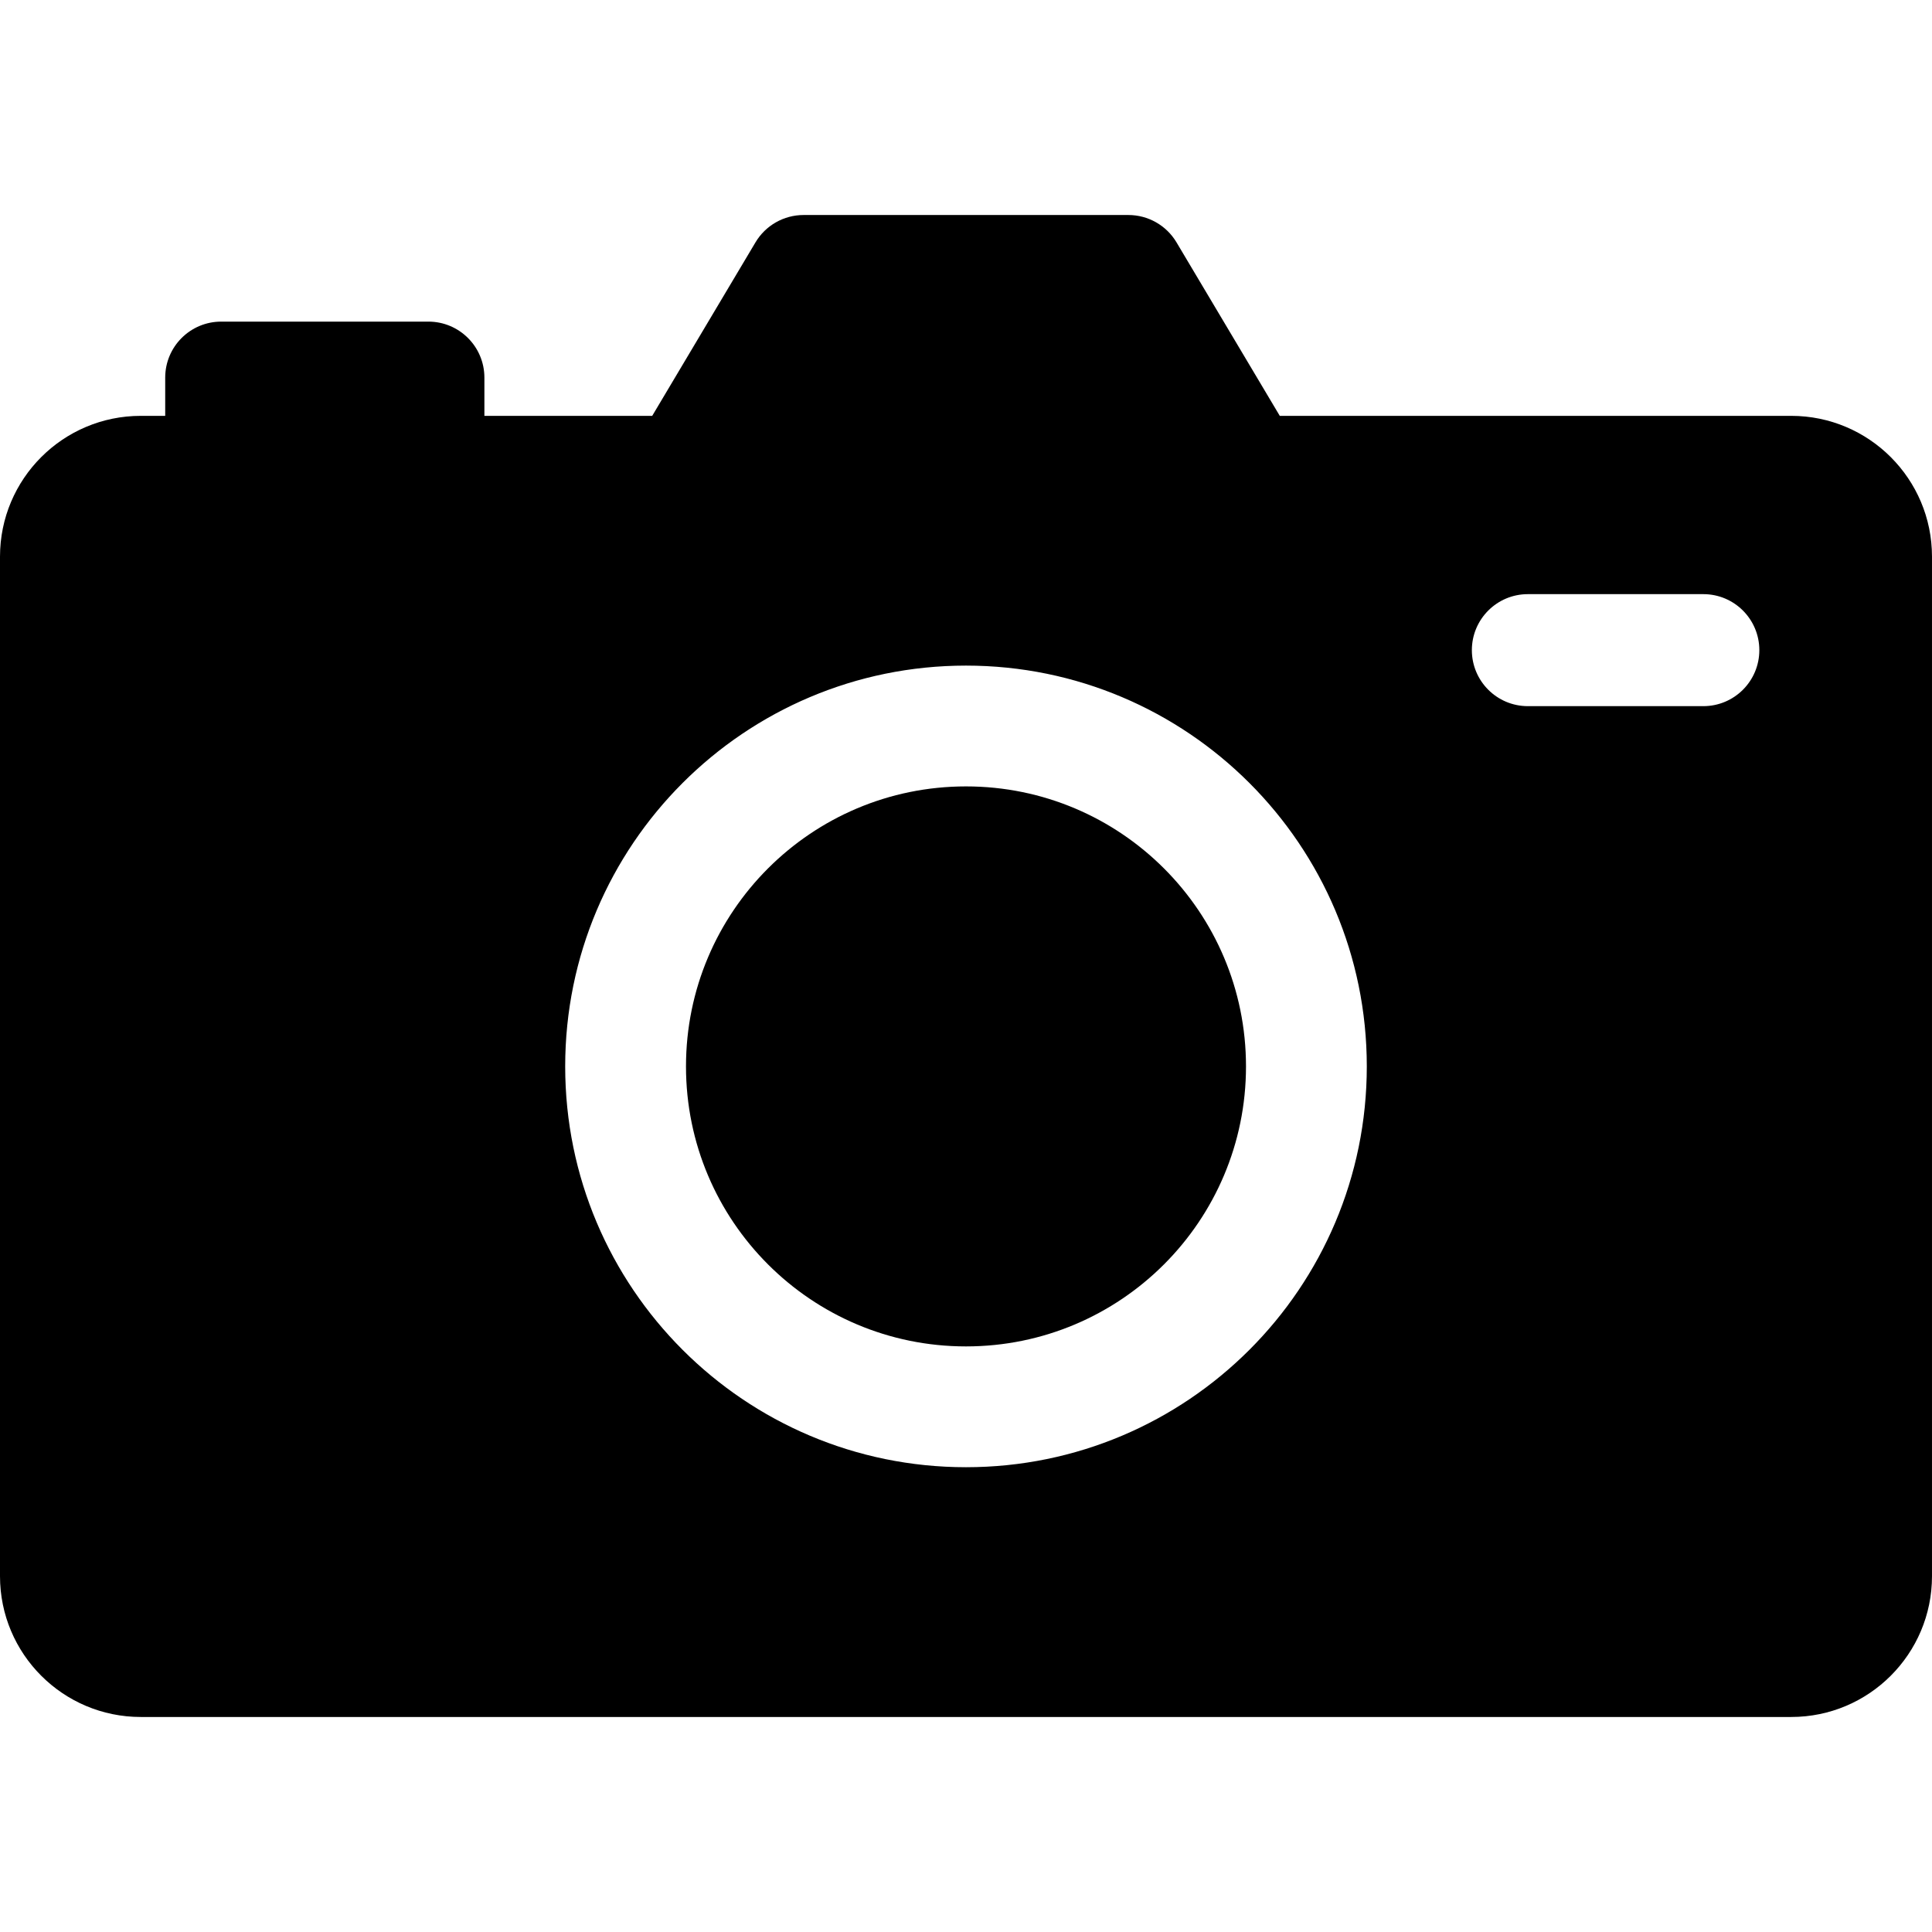
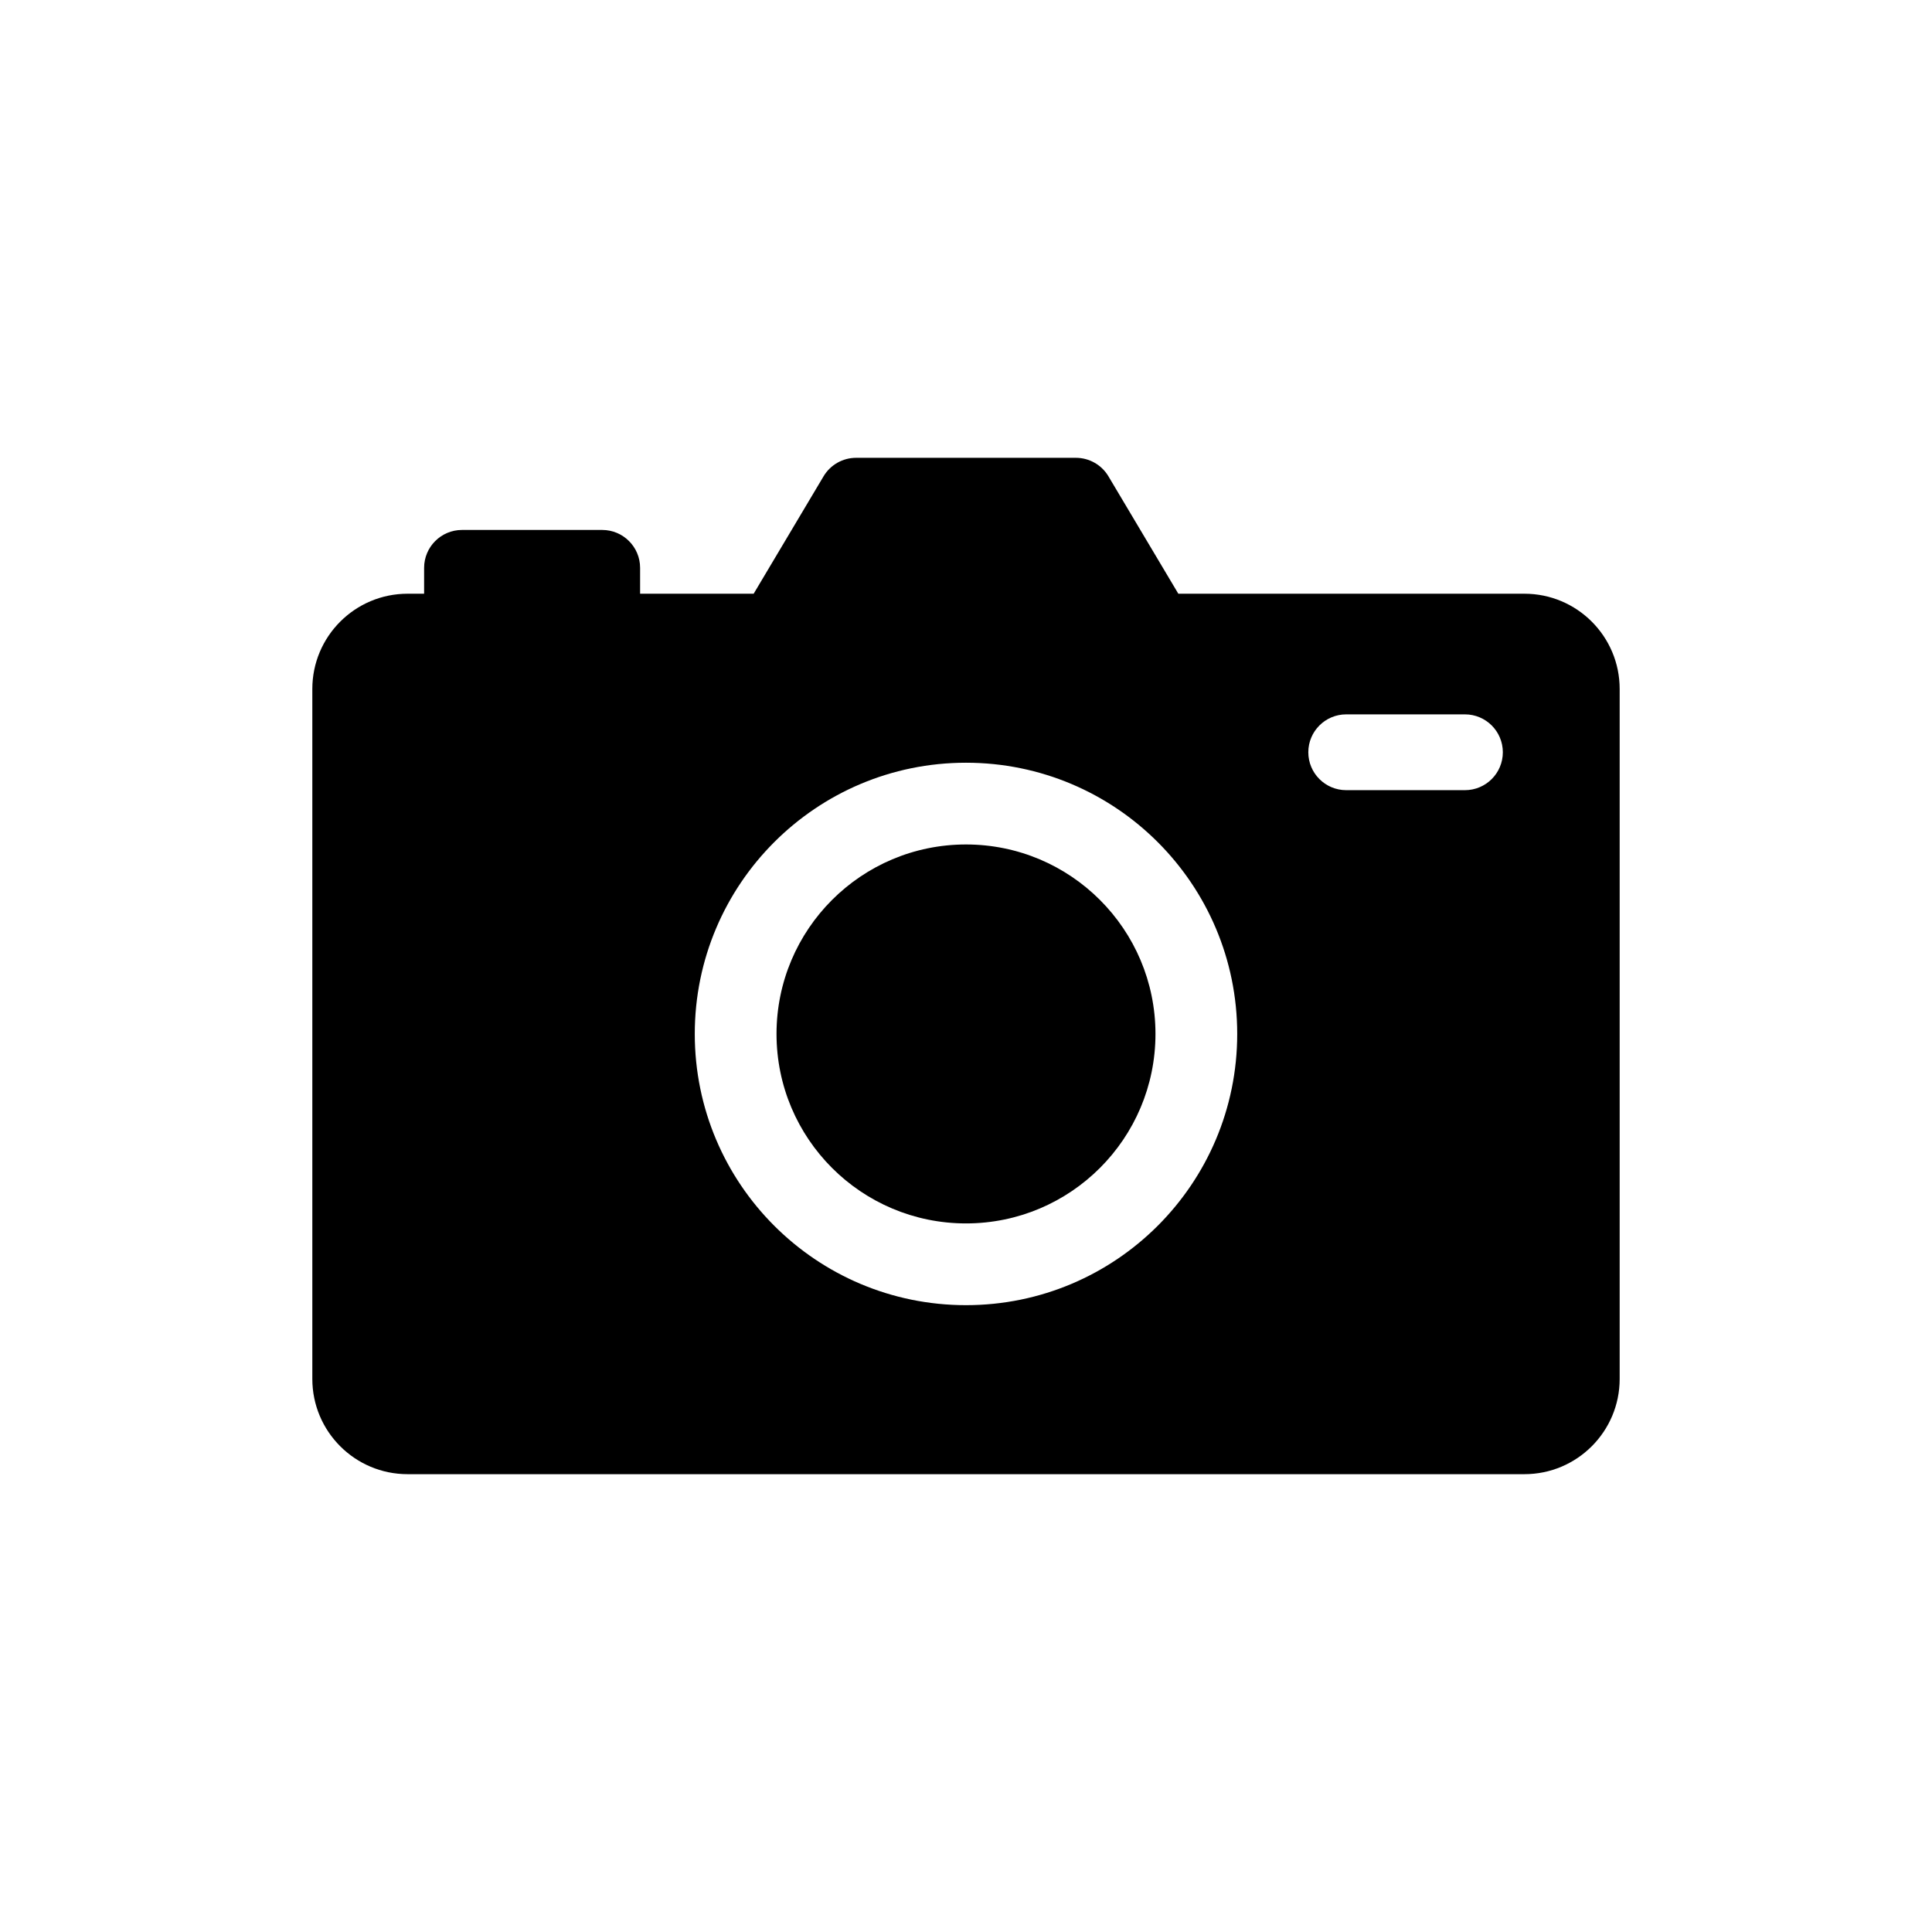
<svg xmlns="http://www.w3.org/2000/svg" fill="#000000" height="800px" width="800px" version="1.1" id="Capa_1" viewBox="0 0 307.308 307.308" xml:space="preserve">
  <defs id="defs1" />
-   <g id="_x31_1-DSLR_Camera">
-     <path d="M284.909,66.146h-81.345l-16.426-27.595c-1.607-2.698-4.514-4.351-7.654-4.351h-51.662c-3.14,0-6.048,1.653-7.654,4.351   l-16.426,27.595H77.049v-6.082c0-4.919-3.988-8.907-8.907-8.907H35.185c-4.92,0-8.907,3.988-8.907,8.907v6.082h-3.88   C10.027,66.146,0,76.174,0,88.543v162.166c0,12.37,10.027,22.398,22.397,22.398h262.512c12.37,0,22.398-10.028,22.398-22.398   V88.543C307.308,76.174,297.279,66.146,284.909,66.146z M153.653,233.379c-35.21,0-63.753-28.543-63.753-63.754   c0-35.209,28.543-63.753,63.753-63.753c35.21,0,63.753,28.544,63.753,63.753C217.406,204.836,188.863,233.379,153.653,233.379z    M270.935,112.322h-27.91c-4.919,0-8.907-3.988-8.907-8.908c0-4.92,3.988-8.908,8.907-8.908h27.91c4.921,0,8.908,3.988,8.908,8.908   C279.843,108.334,275.855,112.322,270.935,112.322z" id="path1" />
+   <g id="_x31_1-DSLR_Camera" transform="matrix(0.6766846,0,0,0.6766846,49.67854,49.67854)">
+     <path d="M 284.909,66.146 H 203.564 L 187.138,38.551 C 185.531,35.853 182.624,34.2 179.484,34.2 h -51.662 c -3.14,0 -6.048,1.653 -7.654,4.351 L 103.742,66.146 H 77.049 v -6.082 c 0,-4.919 -3.988,-8.907 -8.907,-8.907 H 35.185 c -4.92,0 -8.907,3.988 -8.907,8.907 v 6.082 h -3.88 C 10.027,66.146 0,76.174 0,88.543 v 162.166 c 0,12.37 10.027,22.398 22.397,22.398 h 262.512 c 12.37,0 22.398,-10.028 22.398,-22.398 V 88.543 C 307.308,76.174 297.279,66.146 284.909,66.146 Z M 153.653,233.379 c -35.21,0 -63.753,-28.543 -63.753,-63.754 0,-35.209 28.543,-63.753 63.753,-63.753 35.21,0 63.753,28.544 63.753,63.753 0,35.211 -28.543,63.754 -63.753,63.754 z M 270.935,112.322 h -27.91 c -4.919,0 -8.907,-3.988 -8.907,-8.908 0,-4.92 3.988,-8.908 8.907,-8.908 h 27.91 c 4.921,0 8.908,3.988 8.908,8.908 0,4.92 -3.988,8.908 -8.908,8.908 z" id="path1" />
    <circle cx="153.653" cy="169.625" r="44.538" id="circle1" />
  </g>
</svg>
